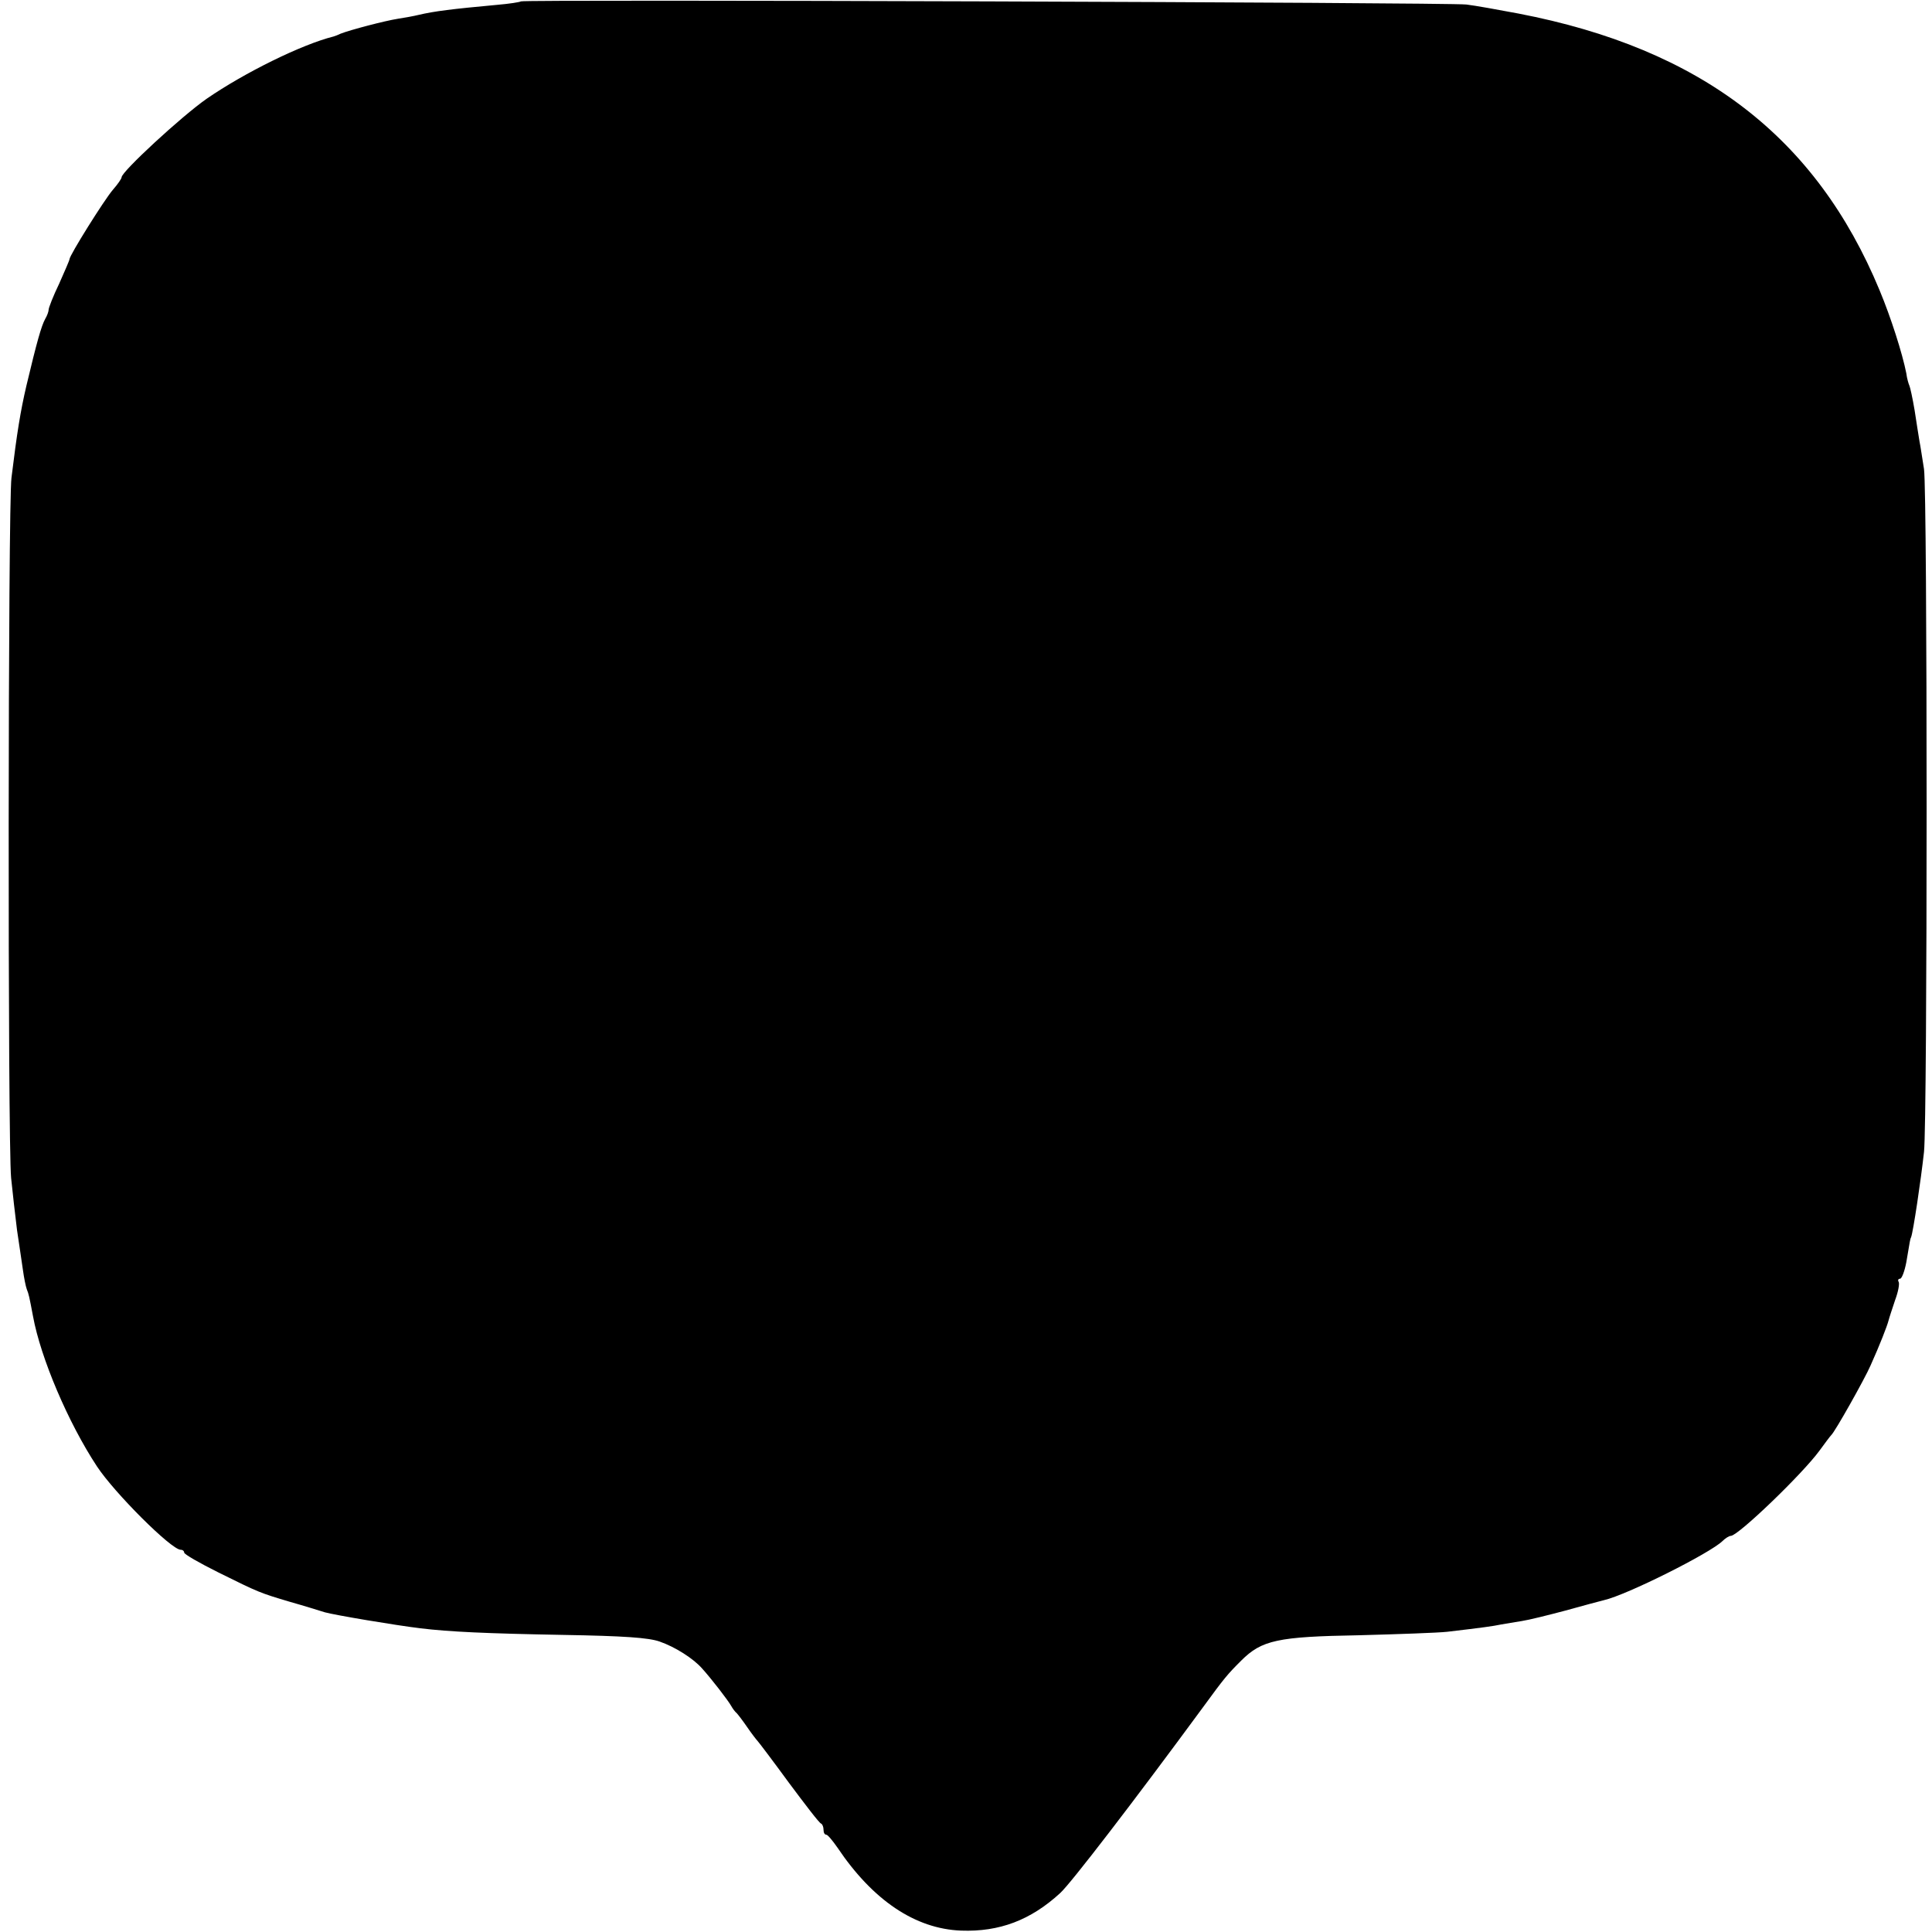
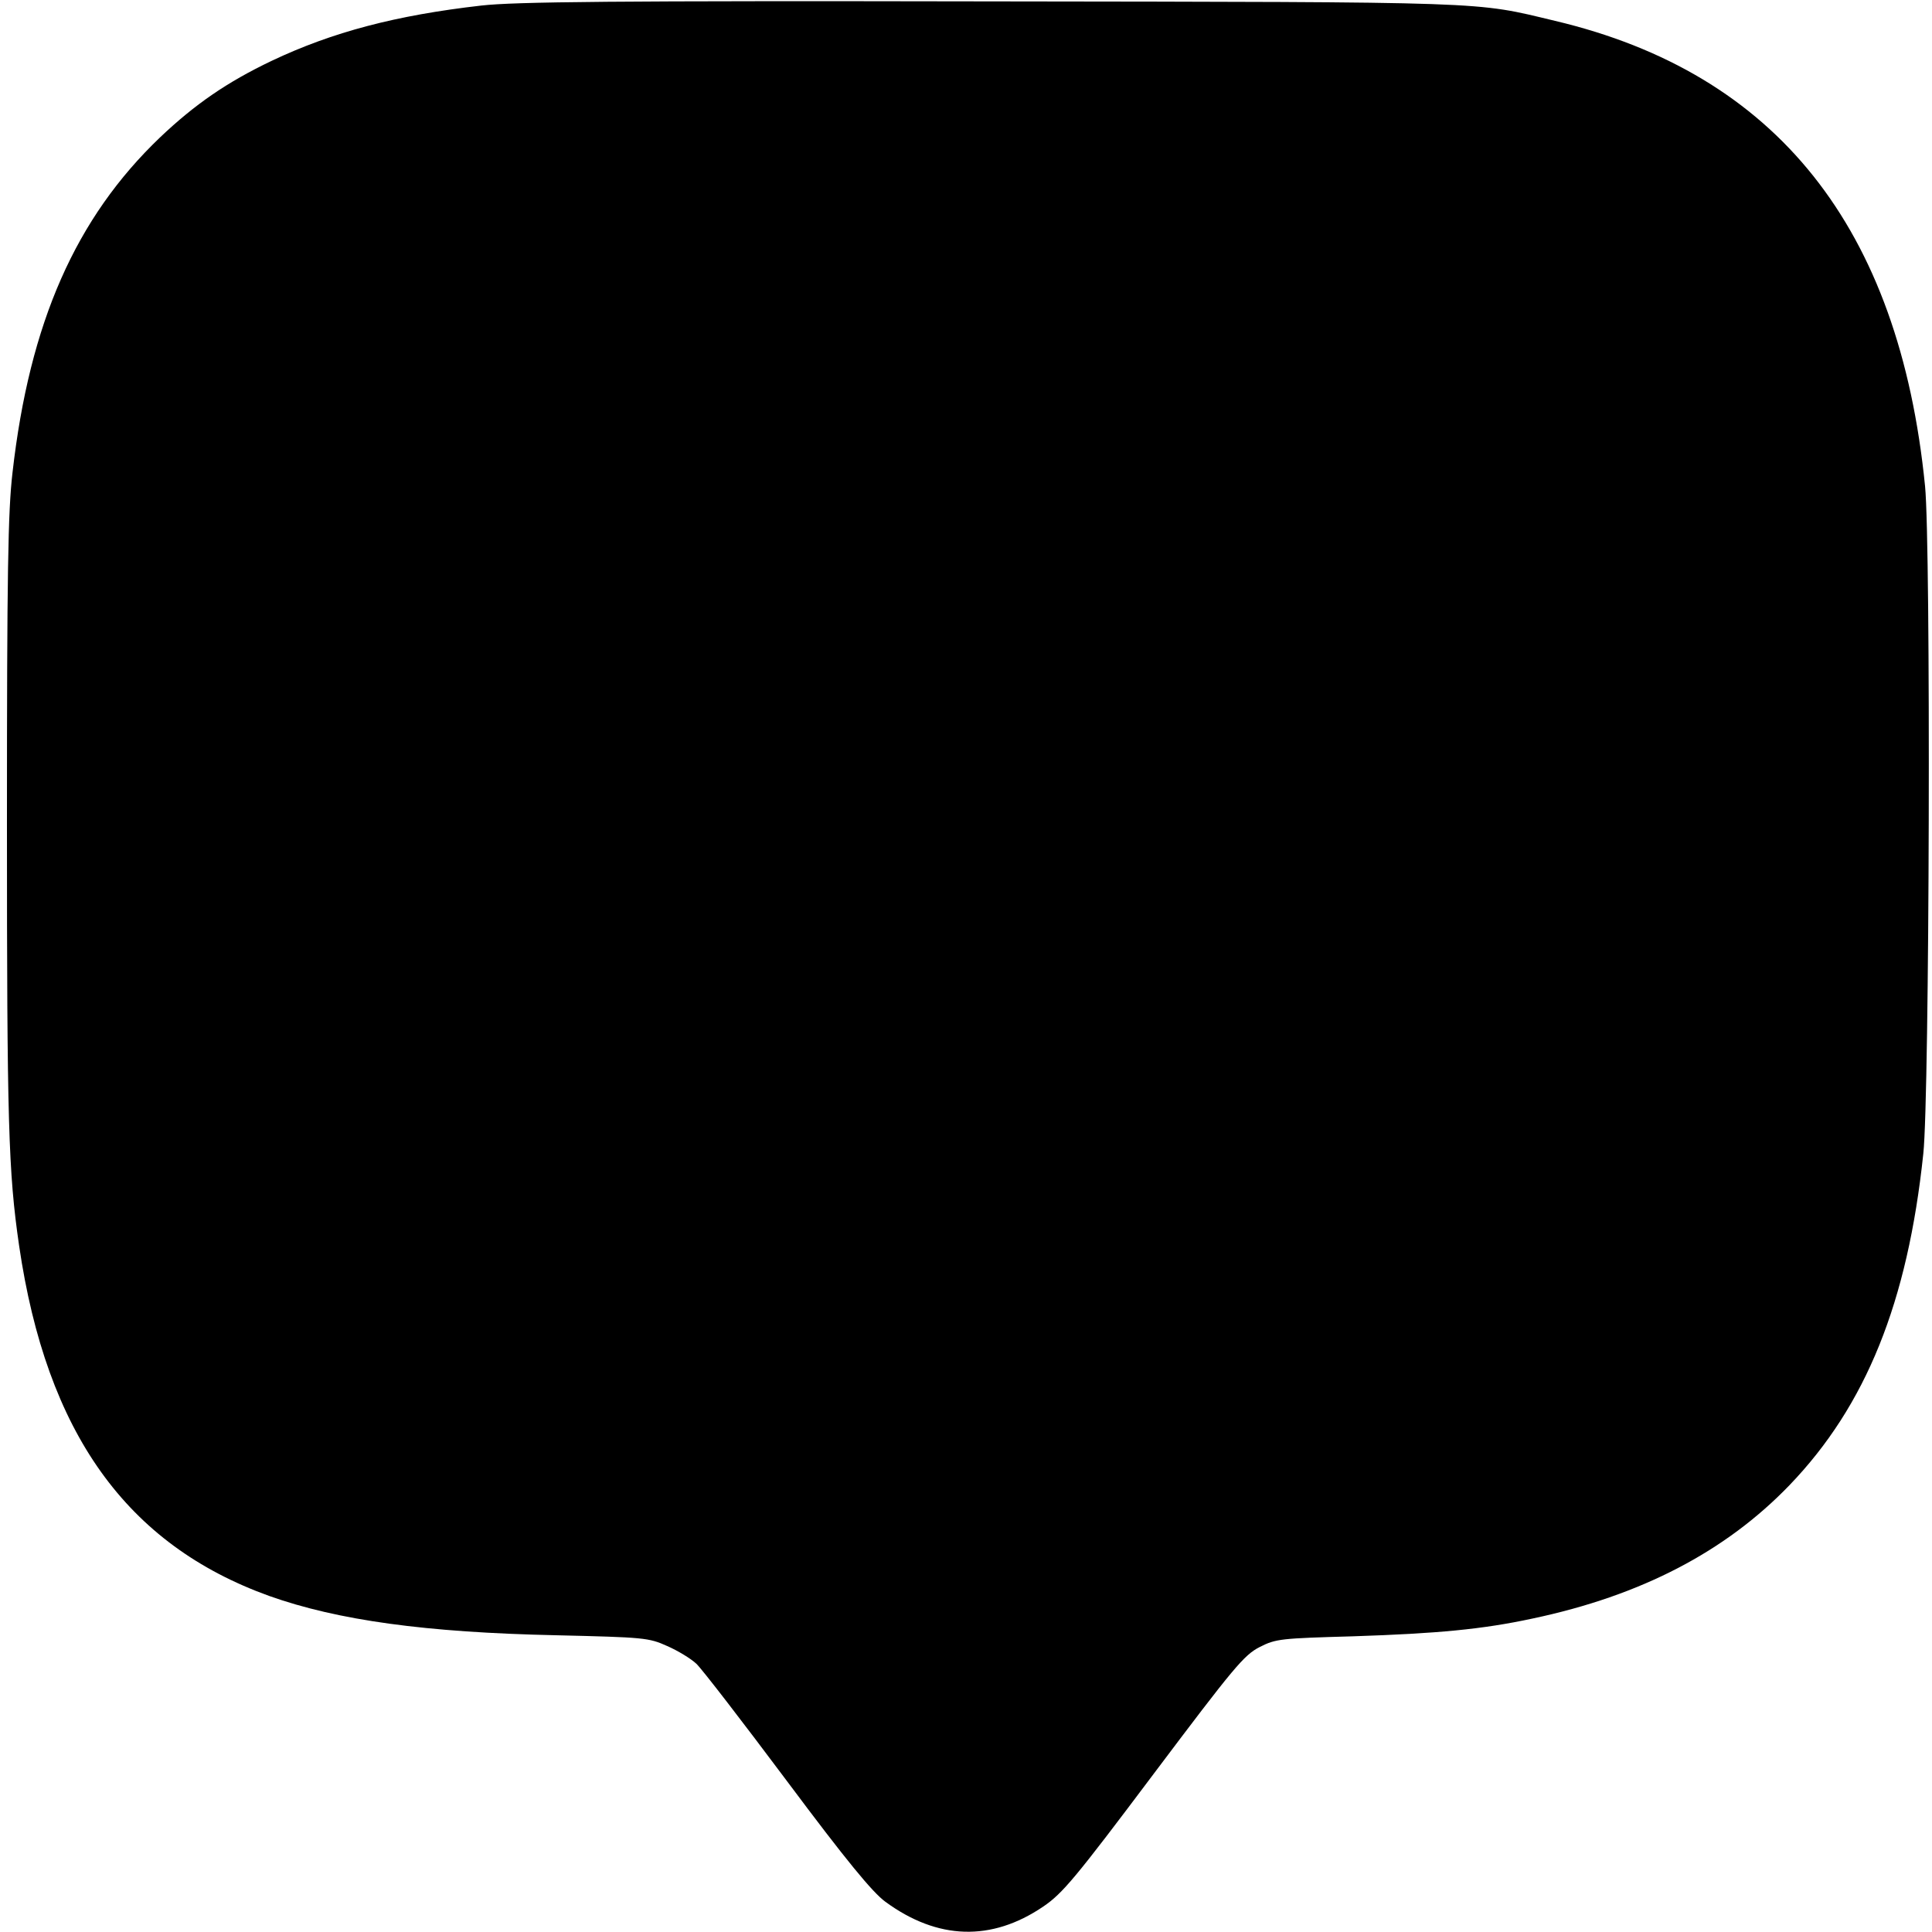
<svg xmlns="http://www.w3.org/2000/svg" version="1.0" width="556pt" height="556pt" viewBox="0 0 556 556" preserveAspectRatio="xMidYMid meet">
  <g transform="translate(0,556) scale(0.1,-0.1)" fill="#000000" stroke="none">
-     <path d="M1499 5556 c-2 -2 -33 -7 -69 -10 -130 -12 -179 -18 -226 -29 -12 -3 -39 -8 -59 -11 -38 -6 -137 -32 -165 -43 -8 -4 -17 -7 -20 -8 -92 -23 -256 -104 -365 -179 -73 -51 -245 -210 -245 -226 0 -4 -11 -20 -25 -36 -25 -29 -125 -189 -125 -200 0 -3 -14 -35 -30 -71 -17 -35 -30 -69 -30 -74 0 -5 -4 -17 -10 -27 -11 -20 -24 -66 -54 -192 -17 -73 -27 -134 -43 -265 -10 -75 -11 -1912 -1 -2015 4 -41 12 -109 17 -150 6 -41 14 -93 17 -115 3 -22 8 -47 11 -55 6 -15 7 -20 18 -78 22 -120 101 -306 184 -432 50 -76 214 -240 241 -240 6 0 10 -4 10 -8 0 -5 44 -30 98 -57 119 -59 120 -59 207 -85 39 -11 84 -25 100 -30 29 -8 201 -37 275 -46 82 -10 189 -15 410 -19 176 -3 246 -8 278 -19 46 -16 97 -49 122 -77 28 -31 75 -92 84 -108 5 -9 12 -18 16 -21 3 -3 17 -21 30 -40 13 -19 27 -37 30 -40 3 -3 44 -57 90 -120 47 -63 88 -117 93 -118 4 -2 7 -10 7 -18 0 -8 3 -14 8 -14 4 0 18 -17 32 -37 102 -152 224 -234 356 -239 110 -4 200 30 285 108 30 27 212 264 409 532 65 89 72 97 112 137 59 59 105 69 339 73 112 3 227 7 254 10 102 12 131 16 155 21 13 2 40 7 60 10 20 3 76 17 125 30 50 14 99 27 111 30 66 15 305 135 341 170 8 8 19 15 24 15 21 0 206 178 255 245 16 22 31 42 34 45 10 8 97 163 113 200 27 60 48 114 52 130 2 8 11 35 19 59 9 24 13 47 10 52 -3 5 -1 9 4 9 5 0 13 21 18 47 11 65 11 67 14 73 6 16 28 163 37 245 10 92 10 1894 0 1965 -5 30 -10 66 -13 80 -2 14 -9 54 -14 89 -6 36 -13 67 -15 71 -2 4 -7 20 -9 36 -11 56 -44 160 -77 239 -183 441 -514 695 -1039 796 -58 11 -125 23 -150 26 -52 6 -2714 15 -2721 9z" />
+     <path d="M1385 5544 c-245 -28 -428 -76 -603 -159 -128 -61 -221 -125 -321 -220 -243 -232 -376 -533 -425 -965 -13 -112 -16 -284 -16 -1010 0 -862 4 -1002 35 -1215 79 -539 309 -860 720 -1008 197 -70 450 -105 825 -113 253 -6 267 -7 320 -31 30 -13 68 -36 84 -51 16 -15 133 -167 261 -338 171 -229 246 -320 283 -347 150 -110 305 -115 454 -14 56 38 92 81 318 382 231 307 260 342 305 365 47 24 61 25 270 31 242 8 371 20 515 51 313 66 556 193 740 384 220 229 340 526 385 954 18 166 22 1751 5 1921 -74 744 -427 1188 -1065 1339 -234 56 -170 54 -1625 56 -1085 2 -1368 -1 -1465 -12z" />
  </g>
</svg>
